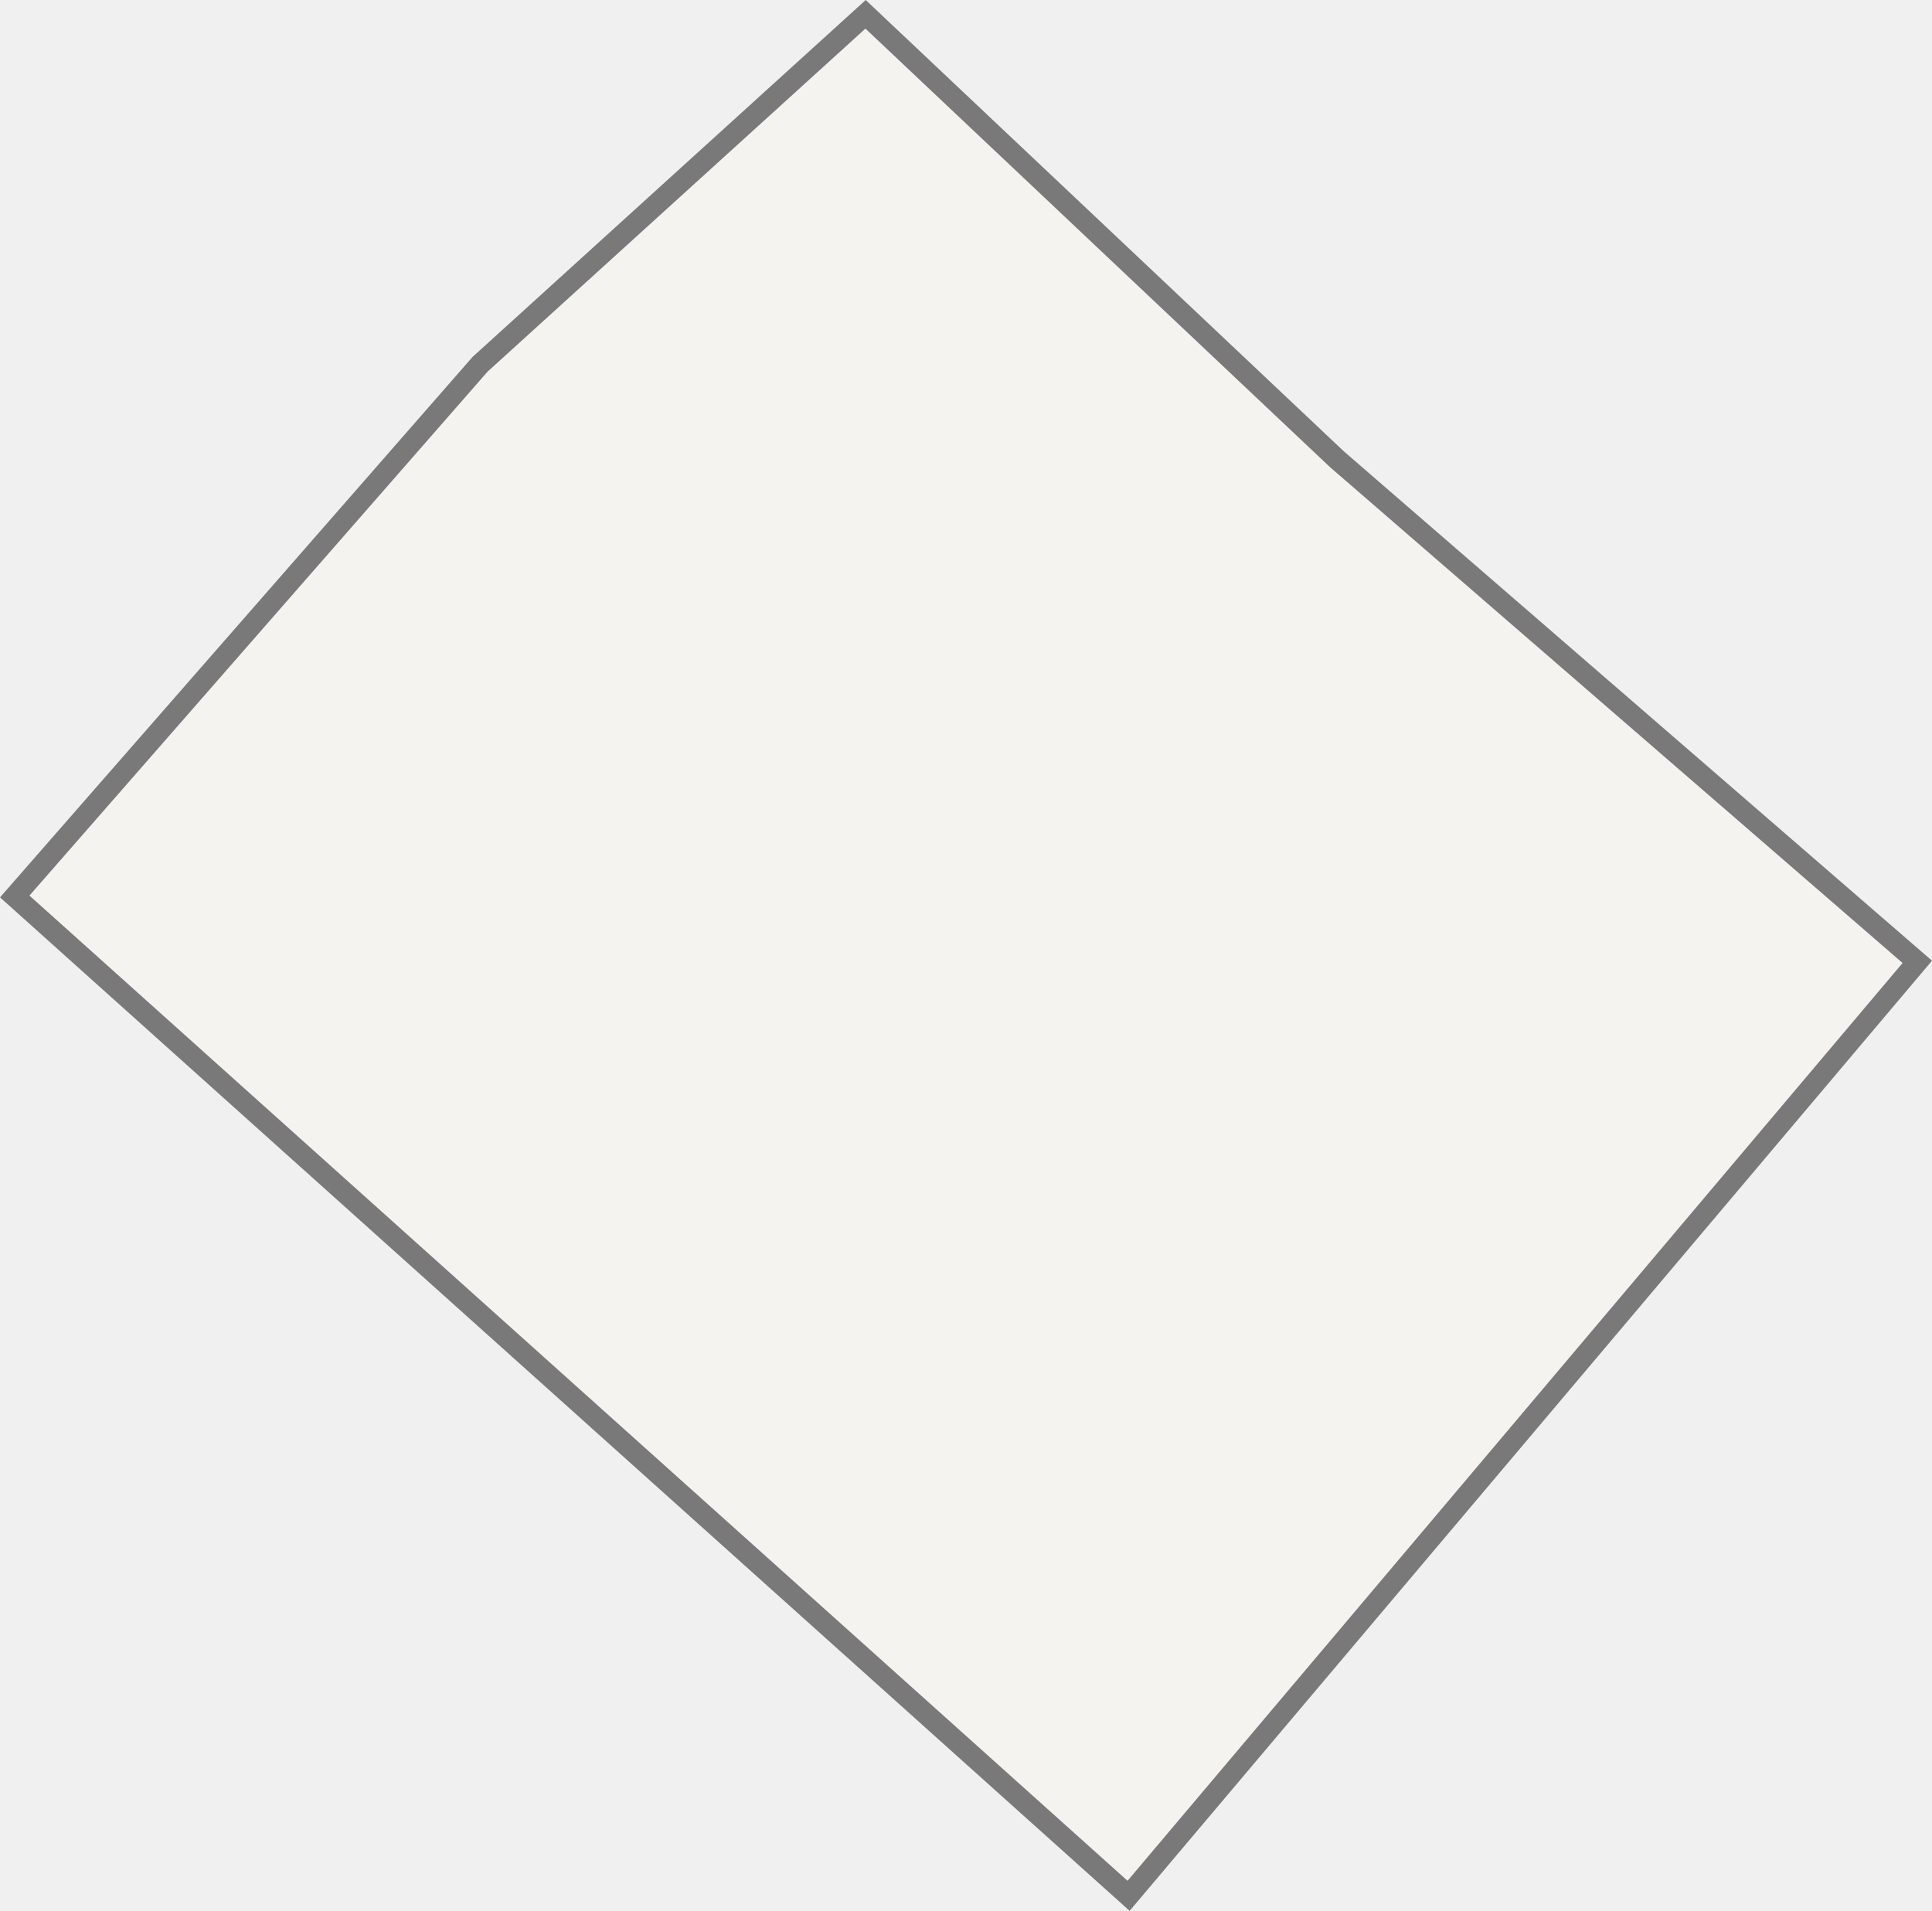
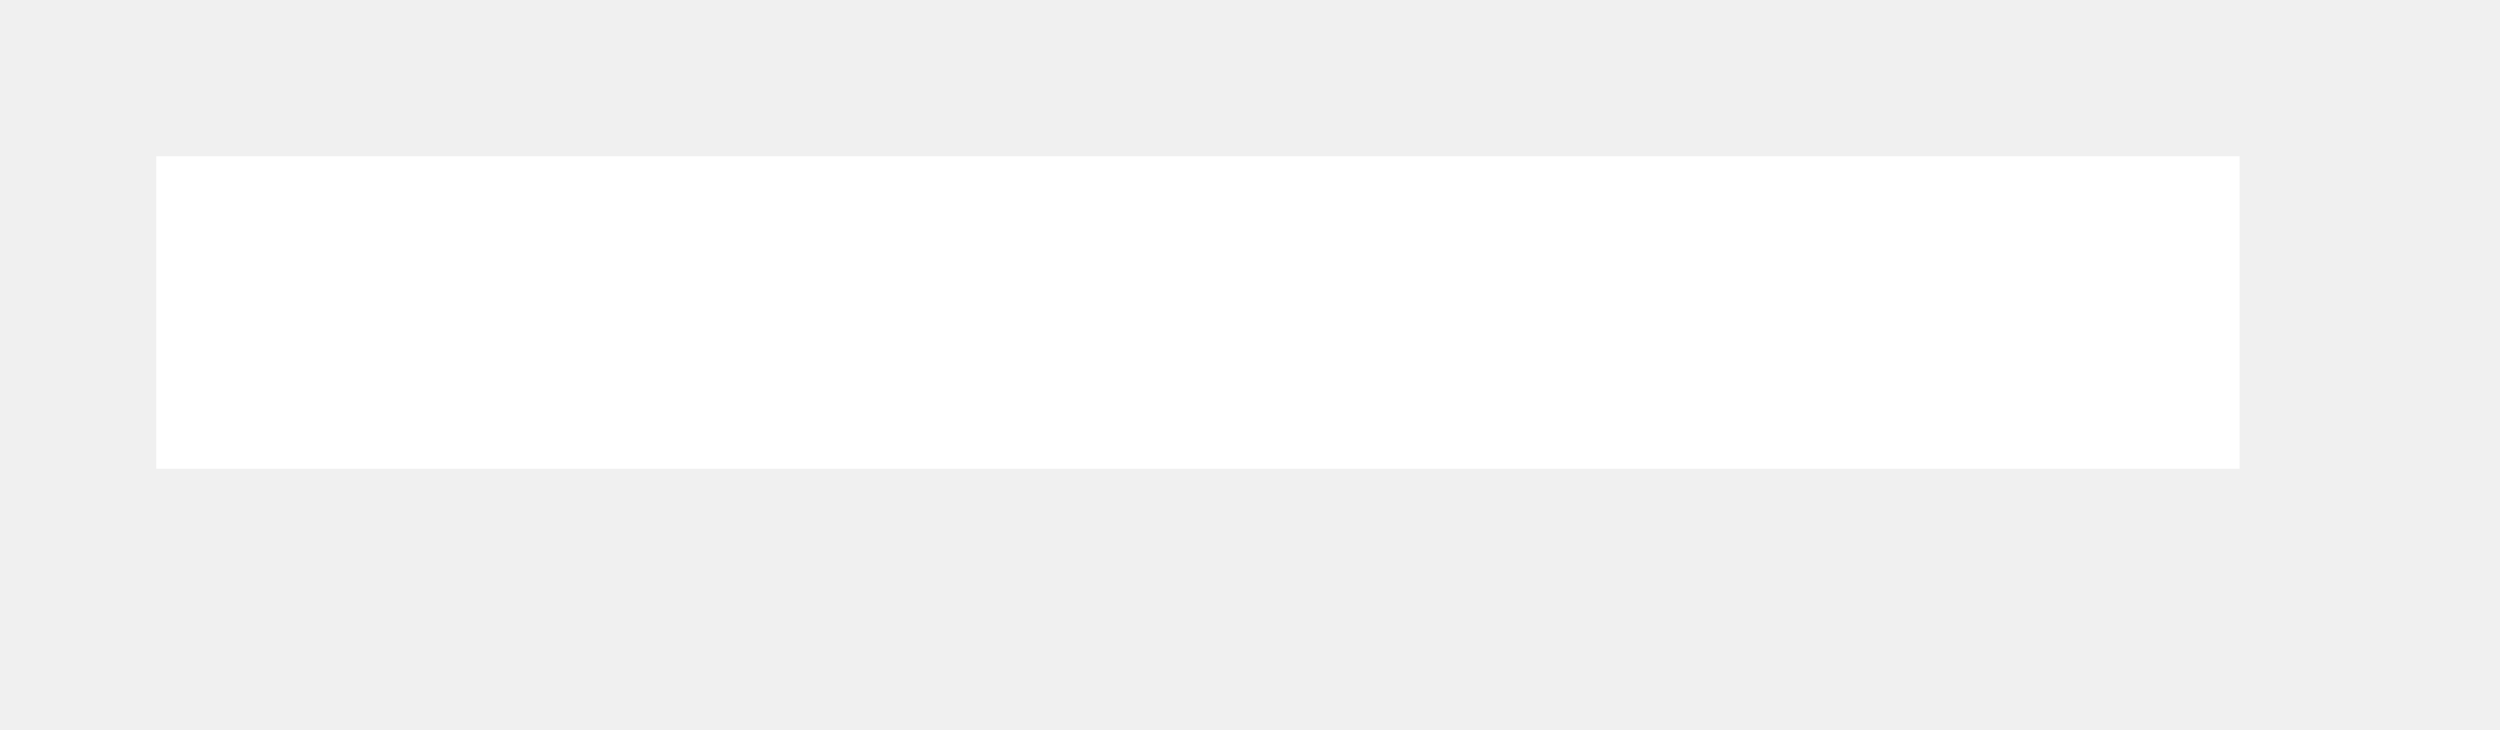
- <svg xmlns="http://www.w3.org/2000/svg" version="1.1" width="92px" height="91px">
-   <defs>
-     <mask fill="white" id="clip163">
-       <path d="M 0 42.735  L 53.792 91  L 92 45.751  L 64 21.5  L 41.224 0  L 22.5 17  L 0 42.735  Z " fill-rule="evenodd" />
-     </mask>
-   </defs>
-   <g transform="matrix(1 0 0 1 -119 -82 )">
-     <path d="M 0 42.735  L 53.792 91  L 92 45.751  L 64 21.5  L 41.224 0  L 22.5 17  L 0 42.735  Z " fill-rule="nonzero" fill="#f4f3f0" stroke="none" transform="matrix(1 0 0 1 119 82 )" />
-     <path d="M 0 42.735  L 53.792 91  L 92 45.751  L 64 21.5  L 41.224 0  L 22.5 17  L 0 42.735  Z " stroke-width="2" stroke="#797979" fill="none" transform="matrix(1 0 0 1 119 82 )" mask="url(#clip163)" />
+ <svg xmlns="http://www.w3.org/2000/svg" version="1.1" width="24px" height="7px">
+   <g transform="matrix(1 0 0 1 -330.5 -455.5 )">
+     <path d="M 332 458.5  L 352 458.5  " stroke-width="3" stroke="#ffffff" fill="none" />
  </g>
</svg>
